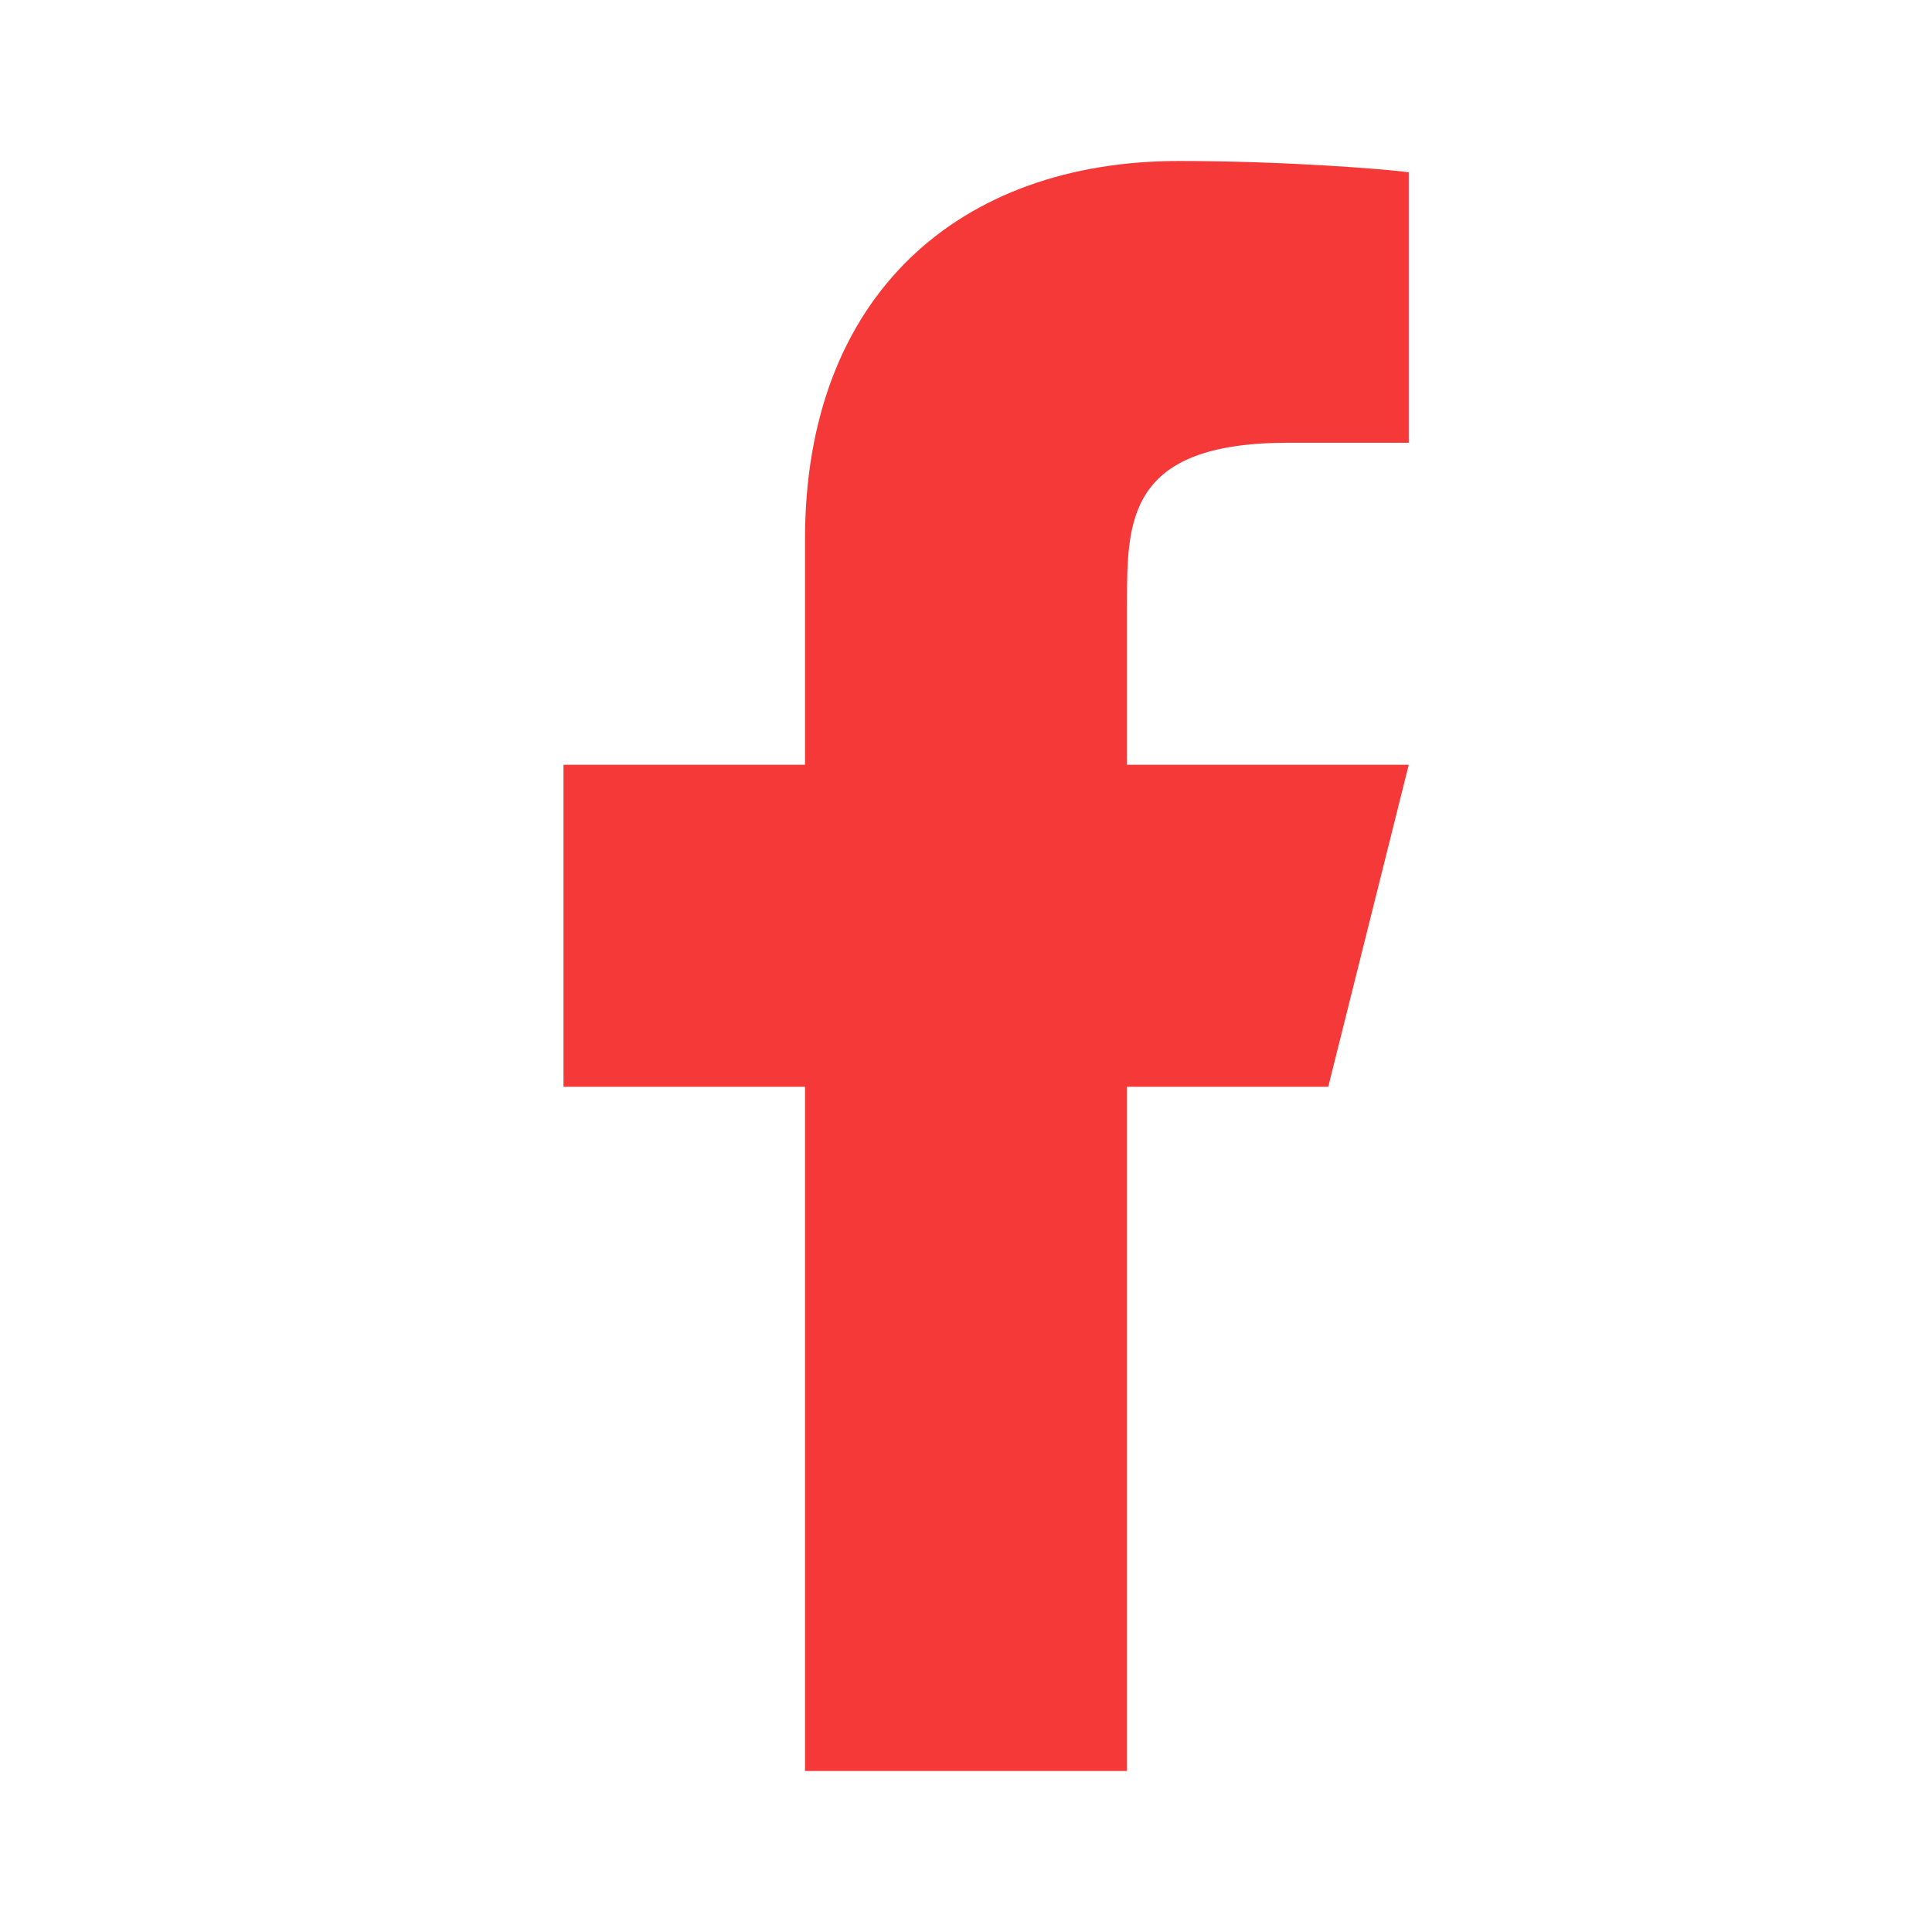
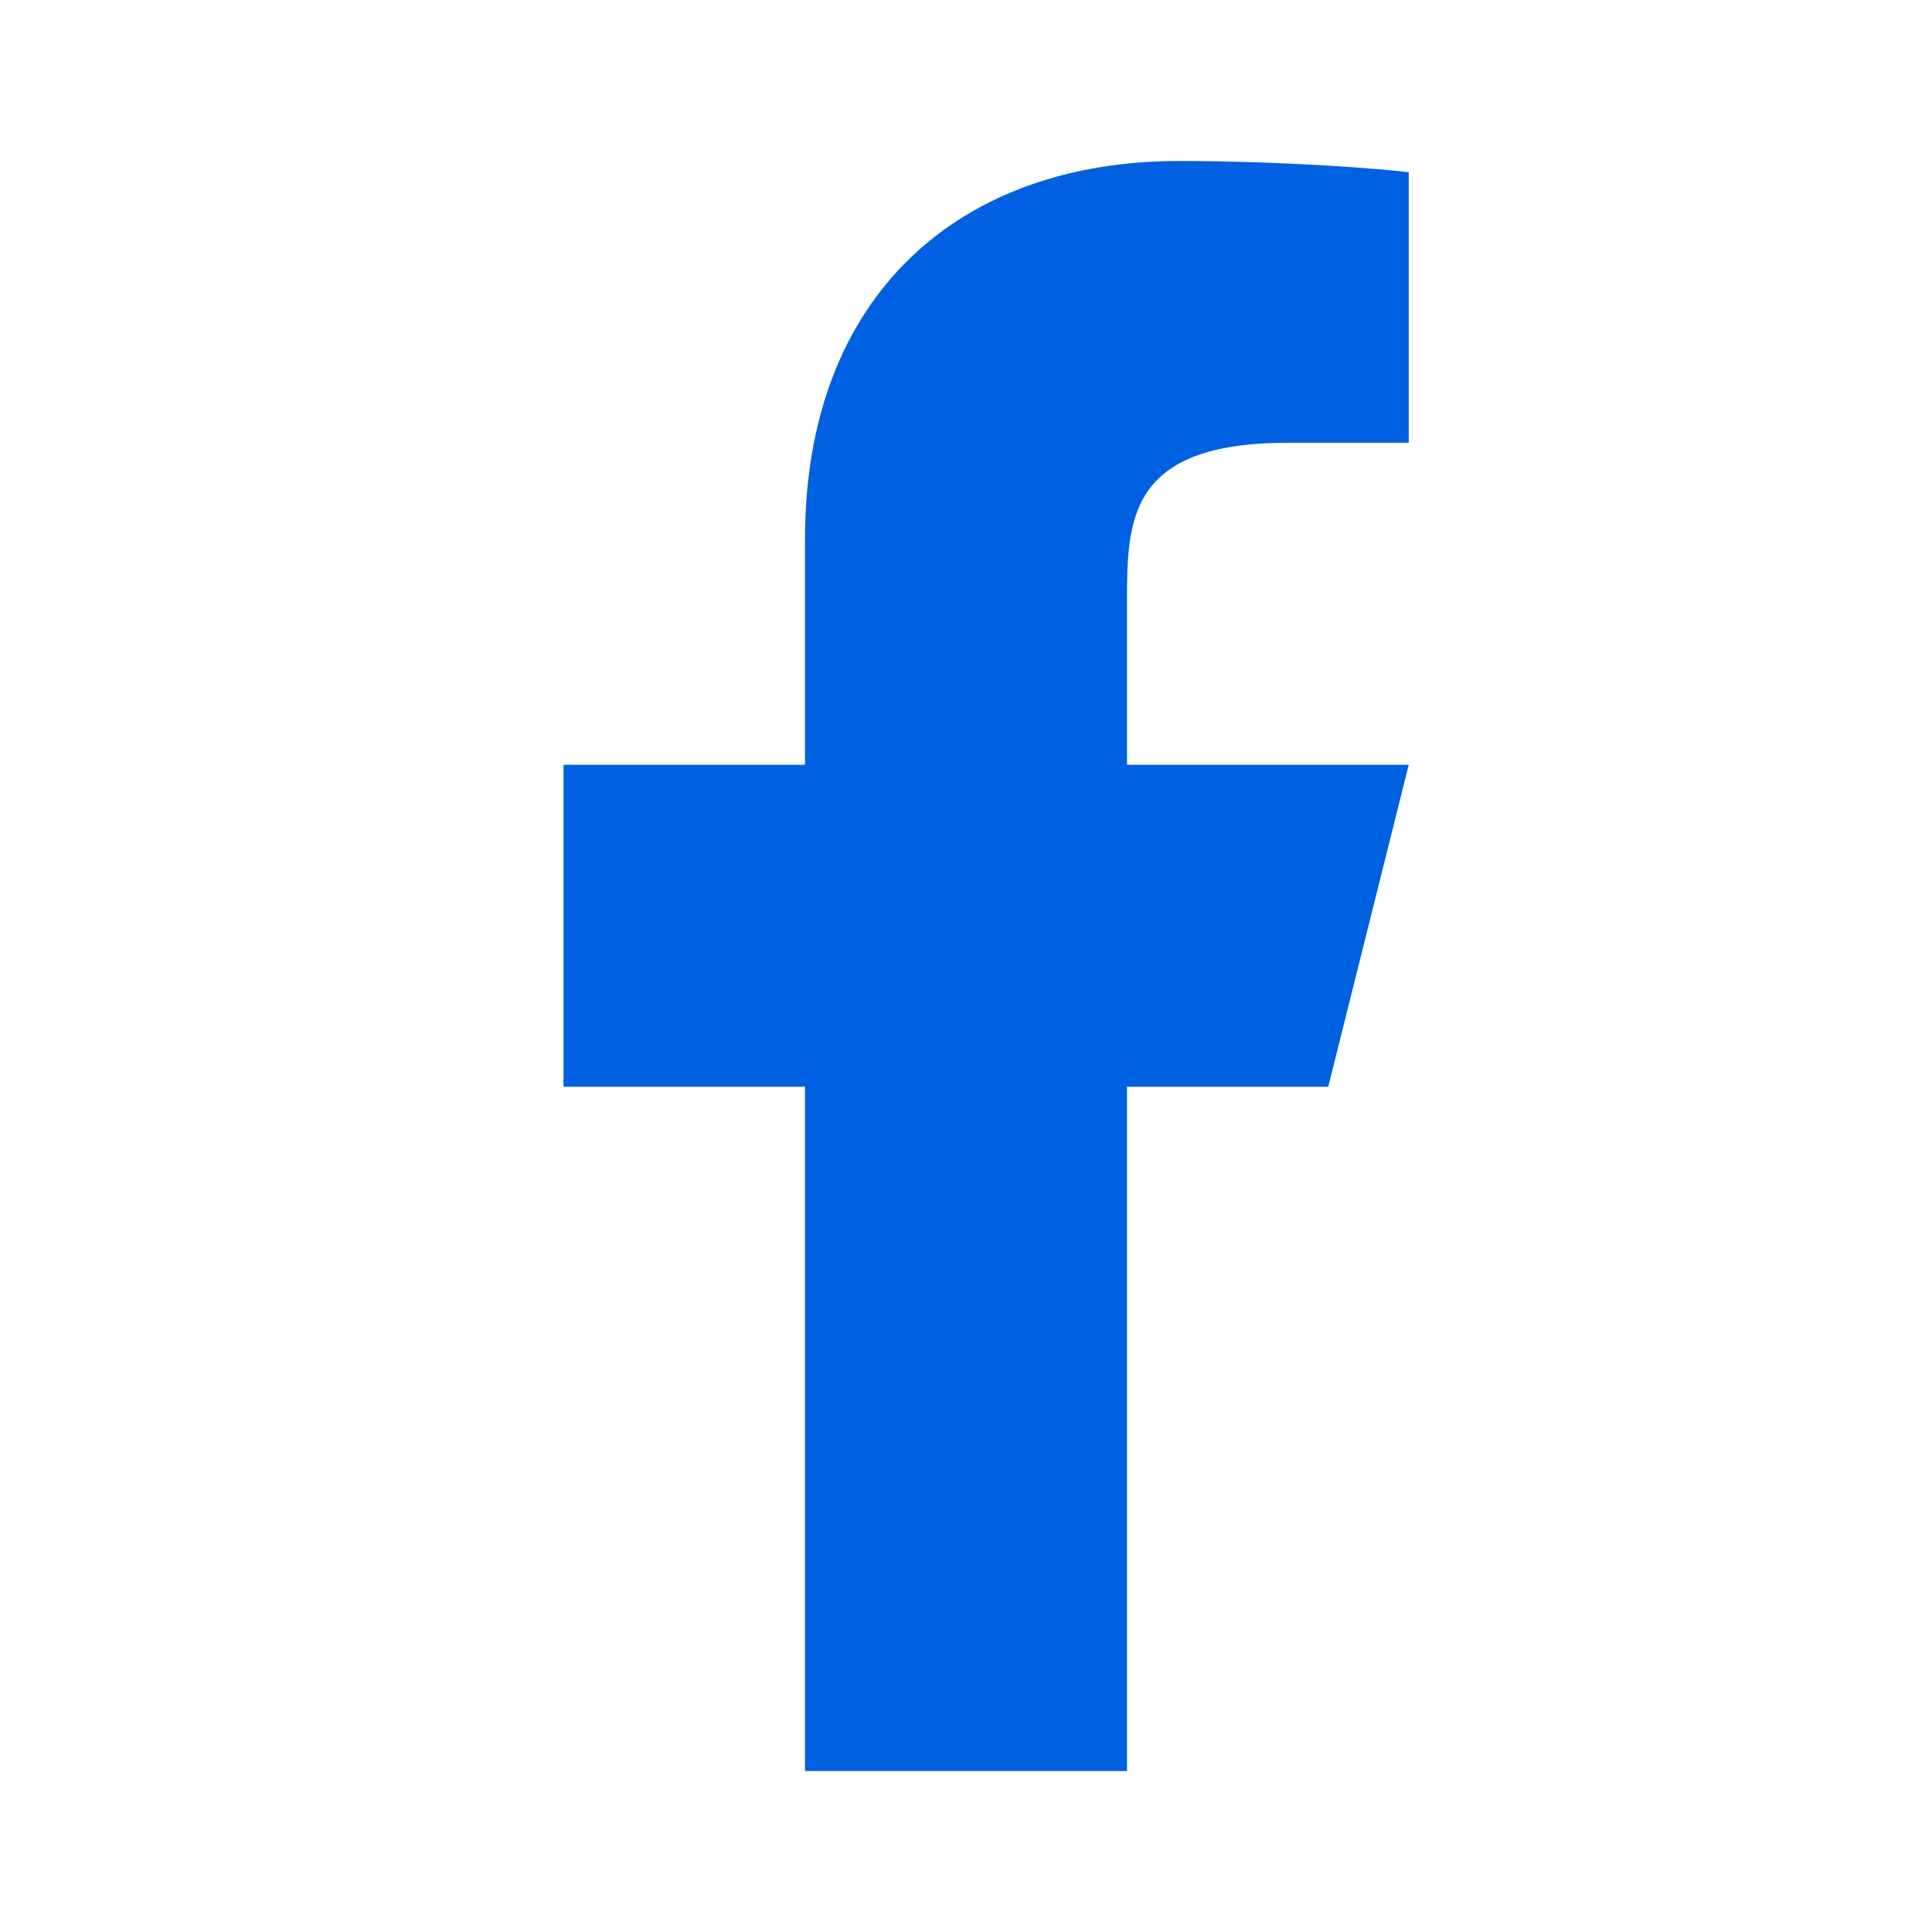
<svg xmlns="http://www.w3.org/2000/svg" viewBox="0 0 24 24" width="24" height="24">
  <path fill="none" d="M0 0h24v24H0z" />
-   <path d="M14 13.5h2.5l1-4H14v-2c0-1.03 0-2 2-2h1.5V2.14c-.326-.043-1.557-.14-2.857-.14C11.928 2 10 3.657 10 6.7v2.8H7v4h3V22h4v-8.5z" fill="rgba(245,56,56,1)" />
+   <path d="M14 13.5h2.5l1-4H14v-2c0-1.03 0-2 2-2h1.5V2.14c-.326-.043-1.557-.14-2.857-.14C11.928 2 10 3.657 10 6.7v2.8H7v4h3V22h4v-8.5z" fill="#0060E2" />
</svg>
